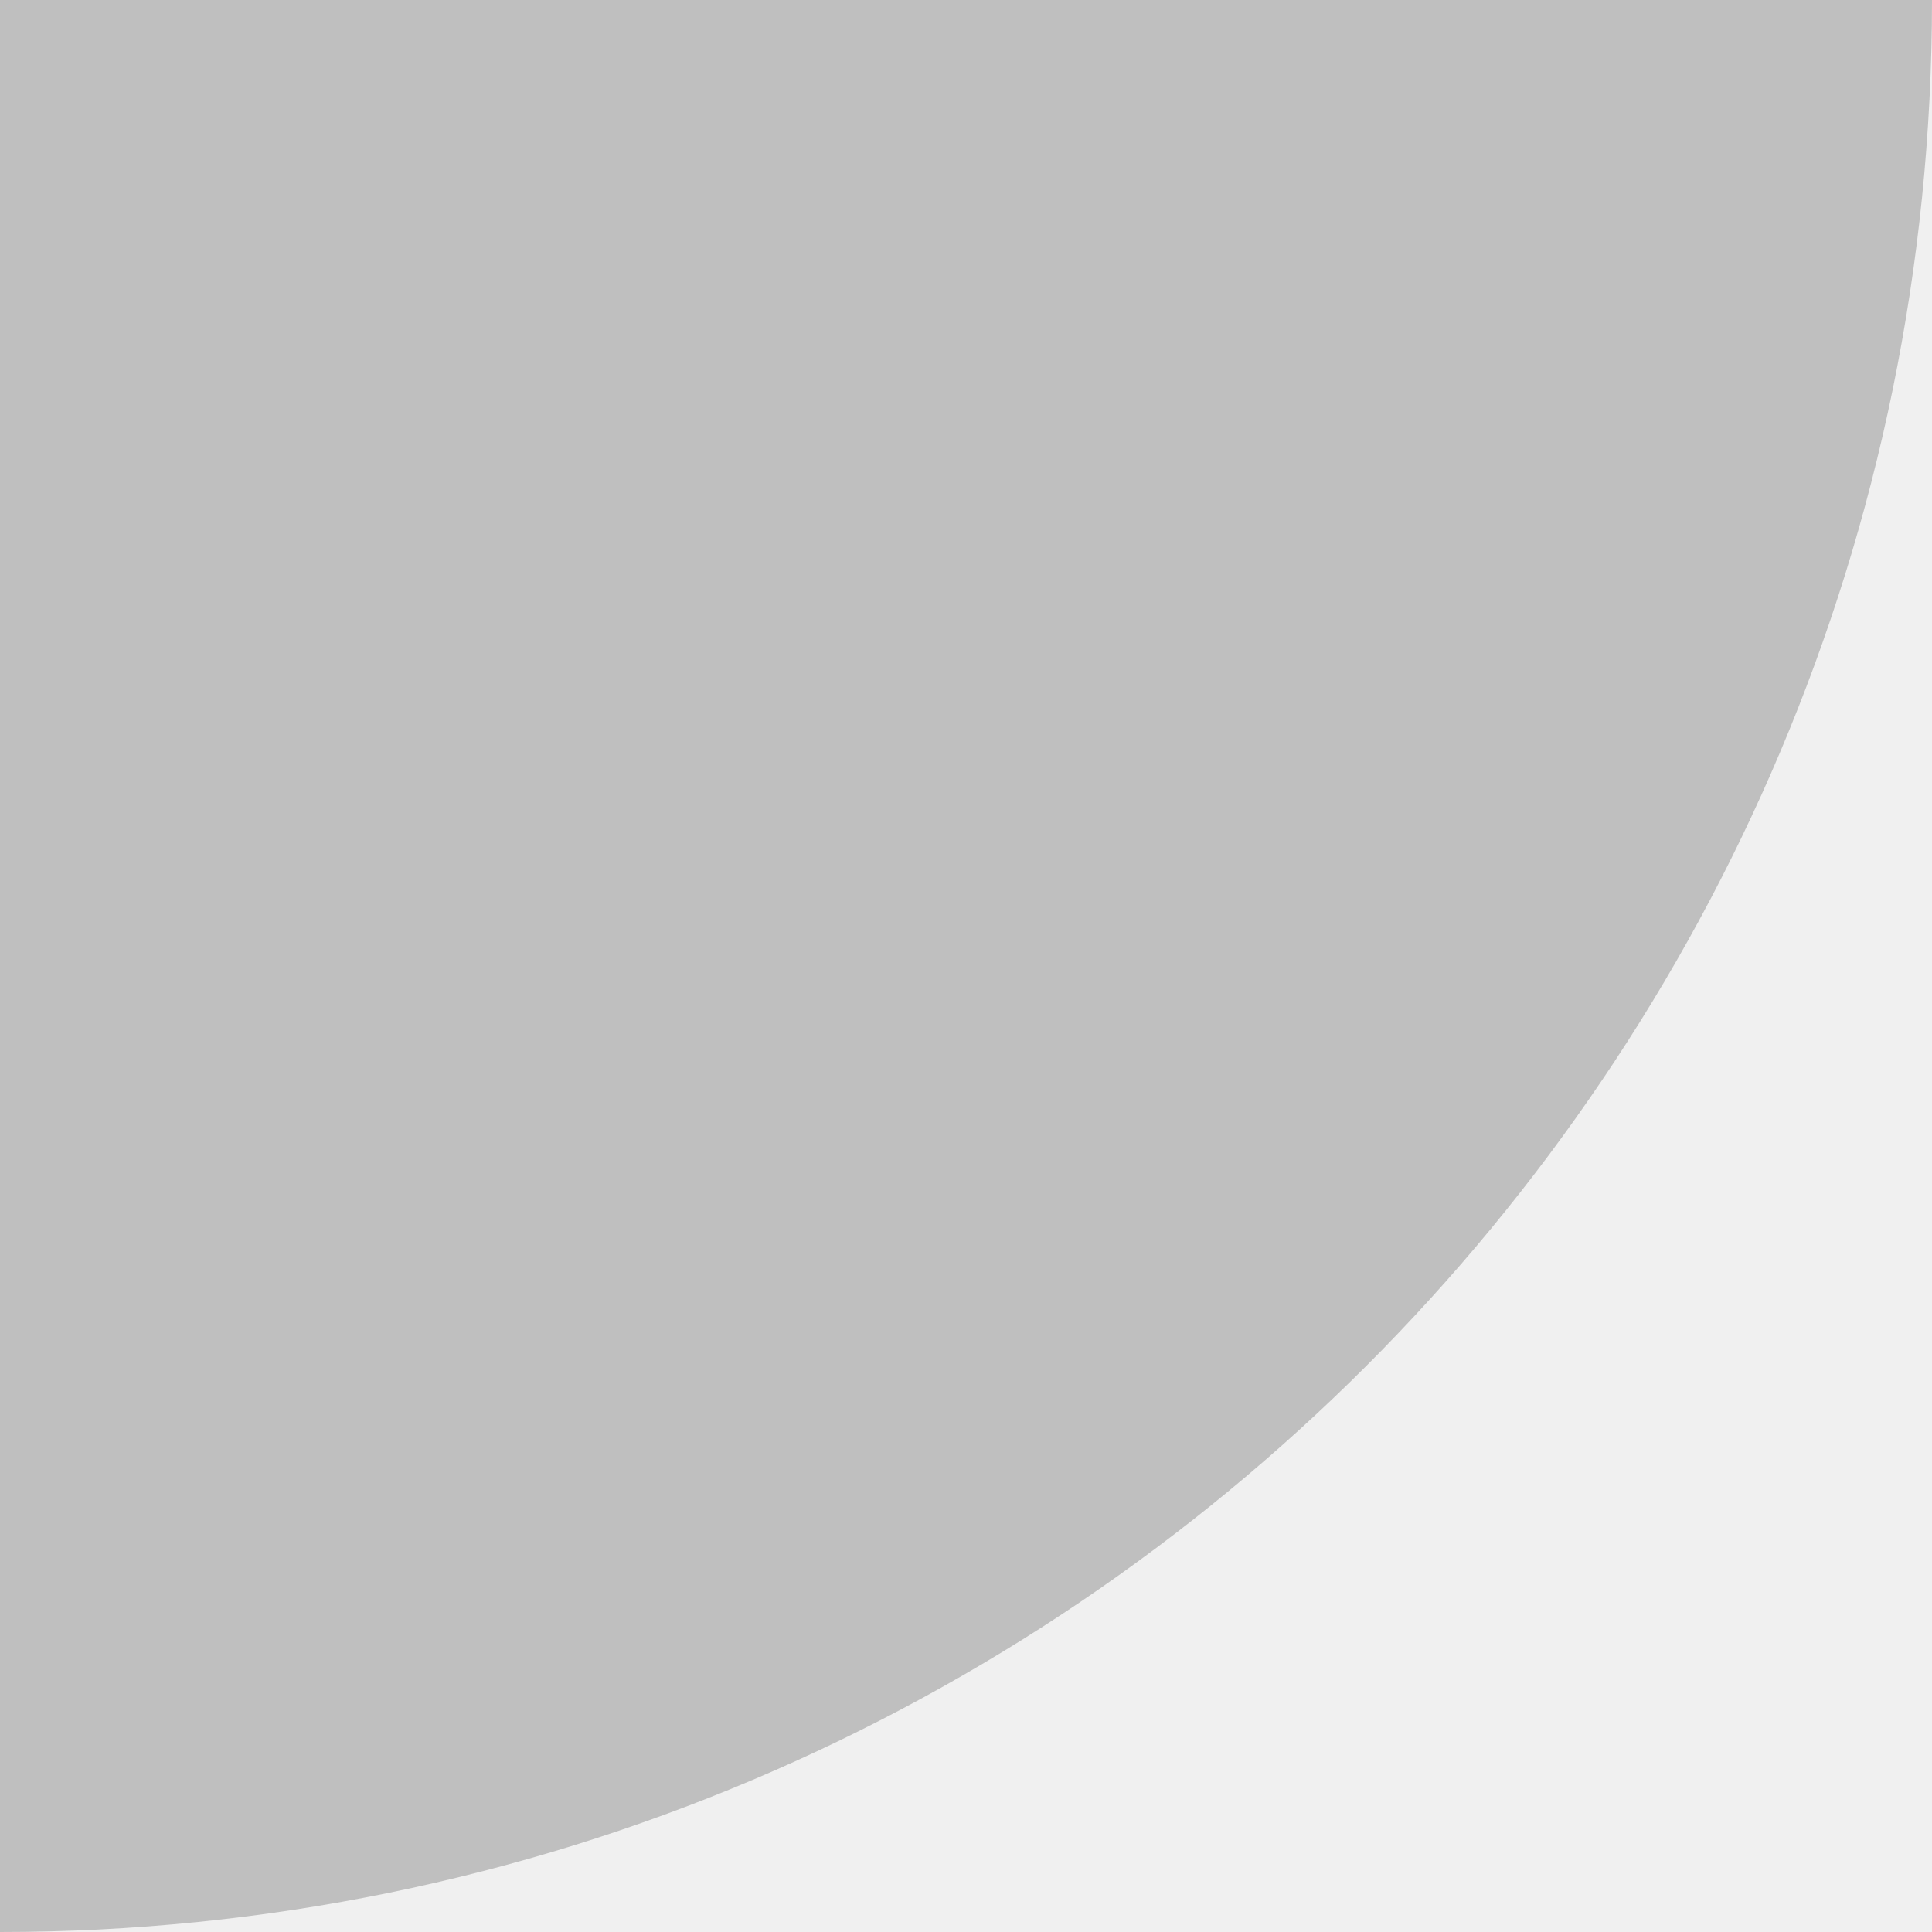
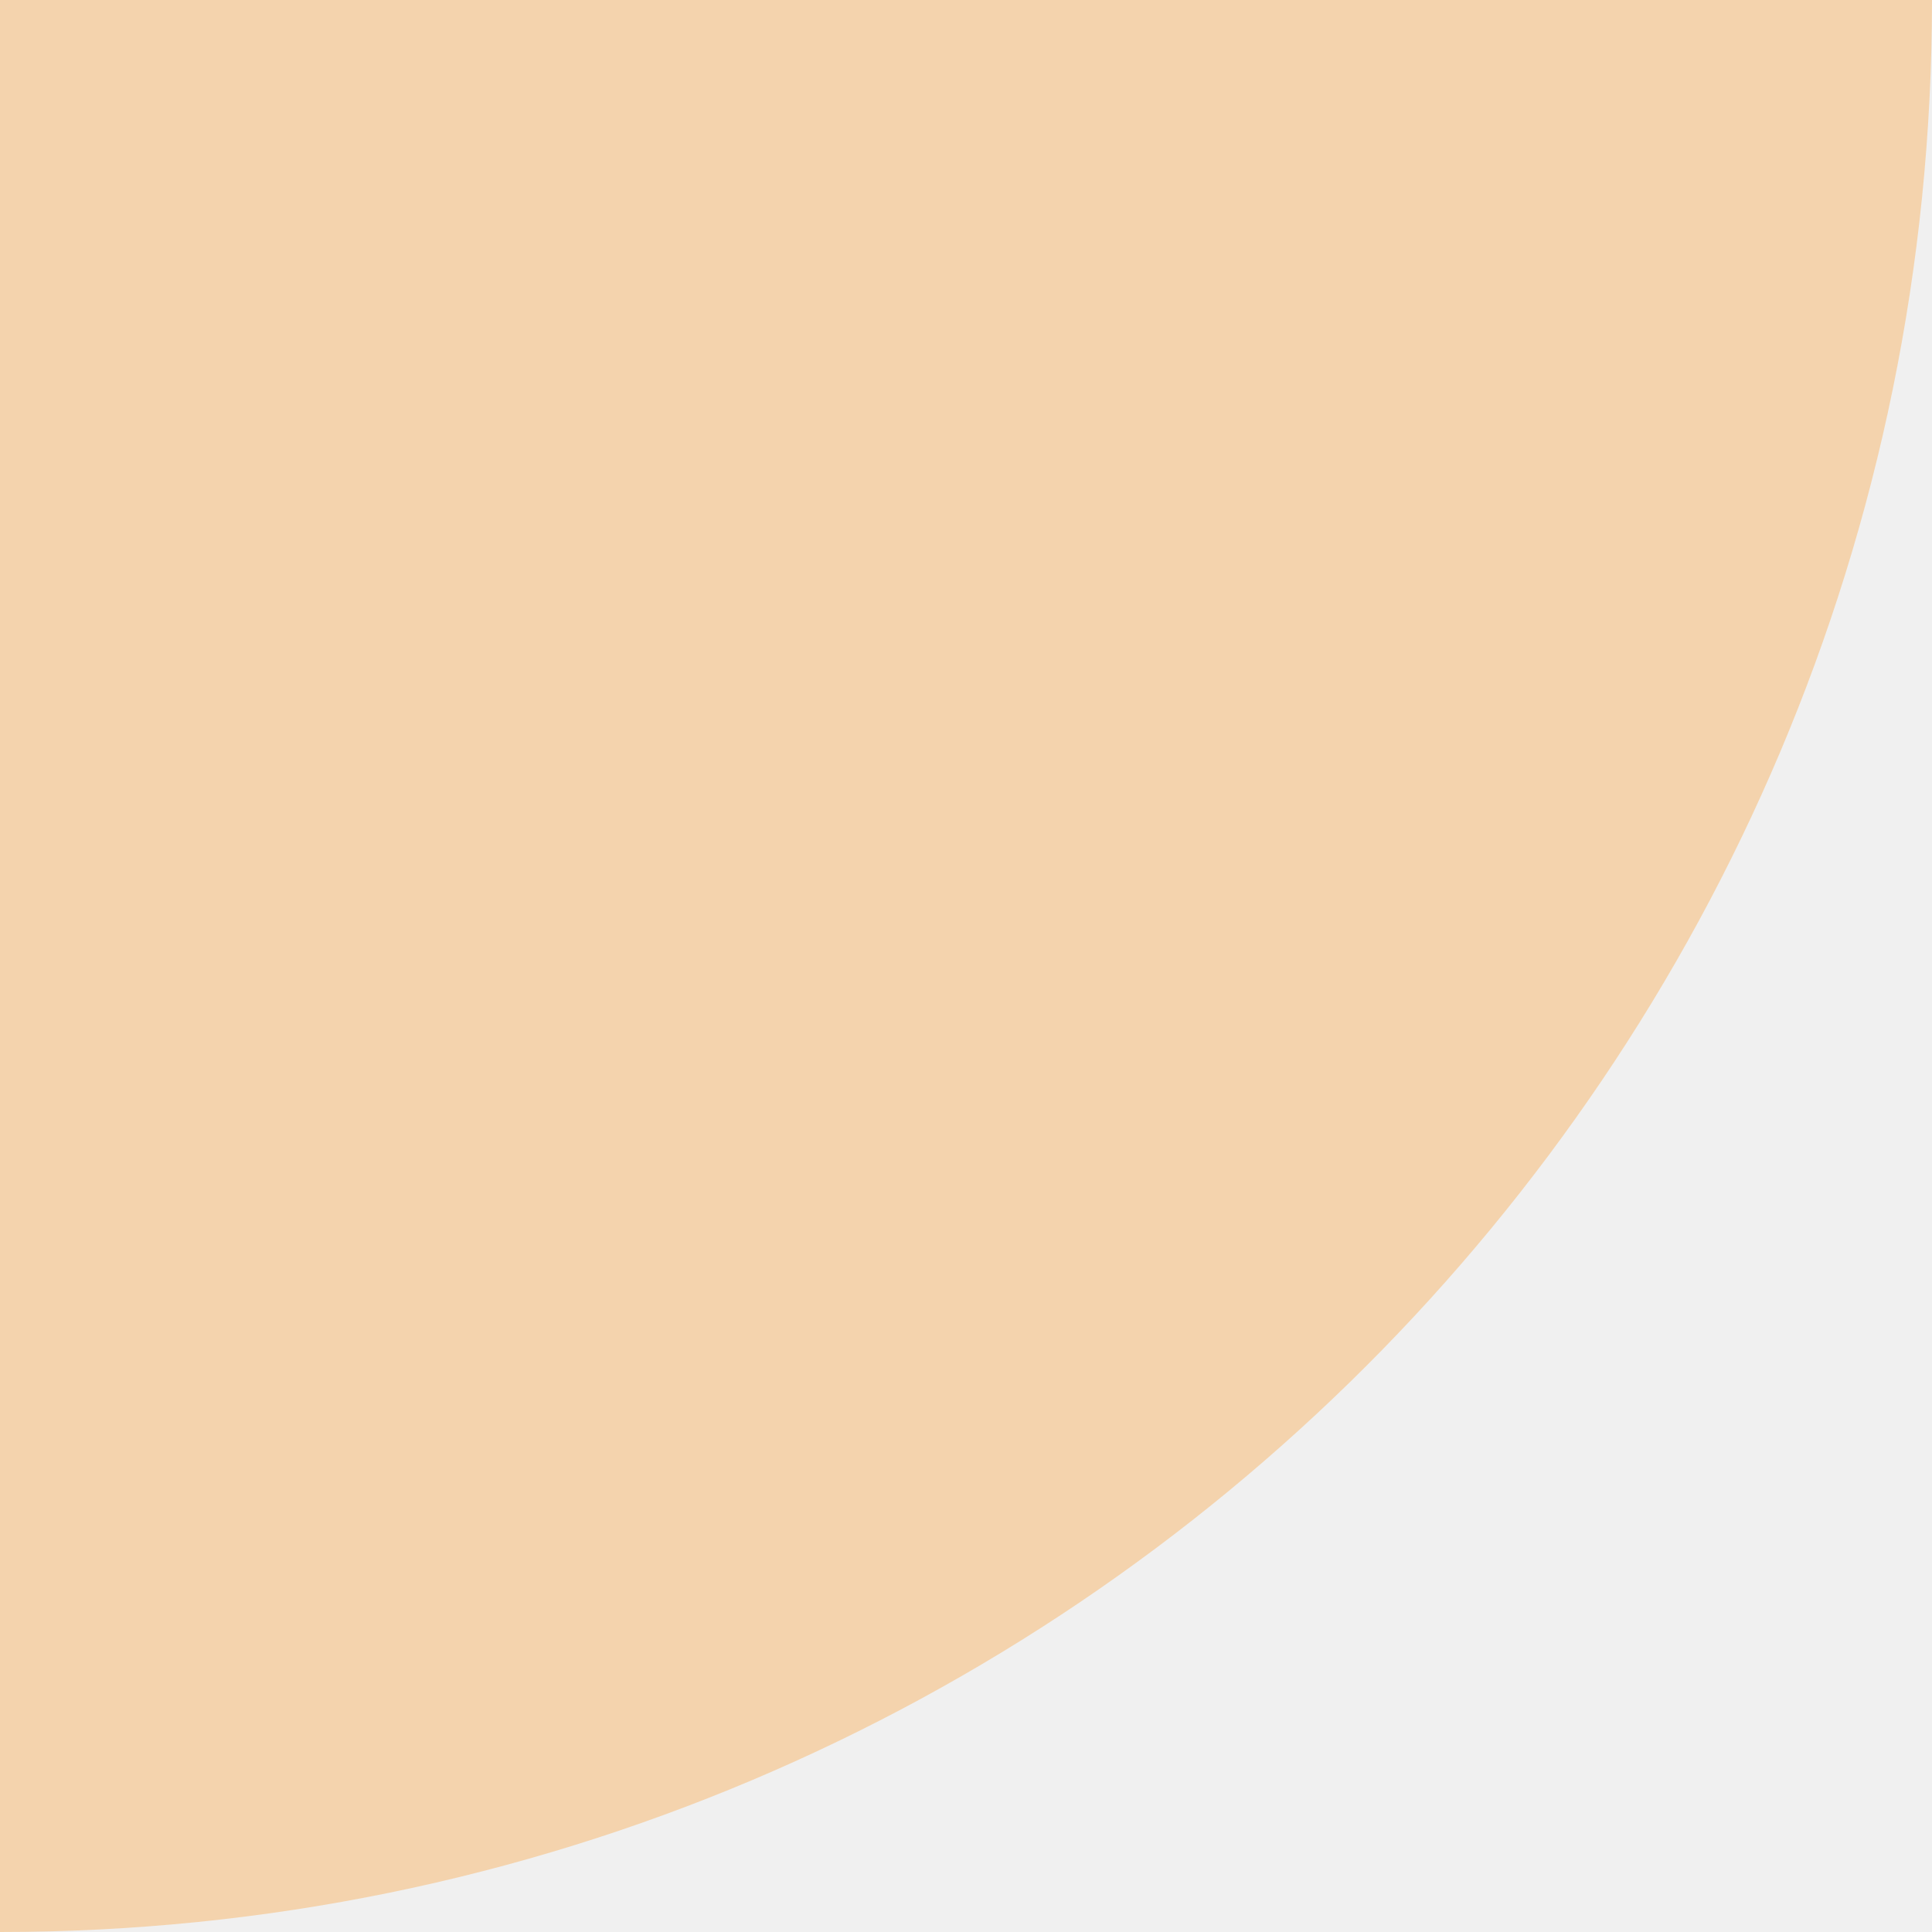
<svg xmlns="http://www.w3.org/2000/svg" width="48" height="48" viewBox="0 0 48 48" fill="#FFFFFF" opacity="0.3" version="1.1" id="svg4">
  <defs id="defs8" />
-   <circle cx="0" cy="0" r="48" id="circle2" style="fill:#4D4D4D;fill-opacity:1;opacity:1" />
+   <circle cx="0" cy="0" r="48" id="circle2" style="fill:#FF9010;fill-opacity:1;opacity:1" />
</svg>
